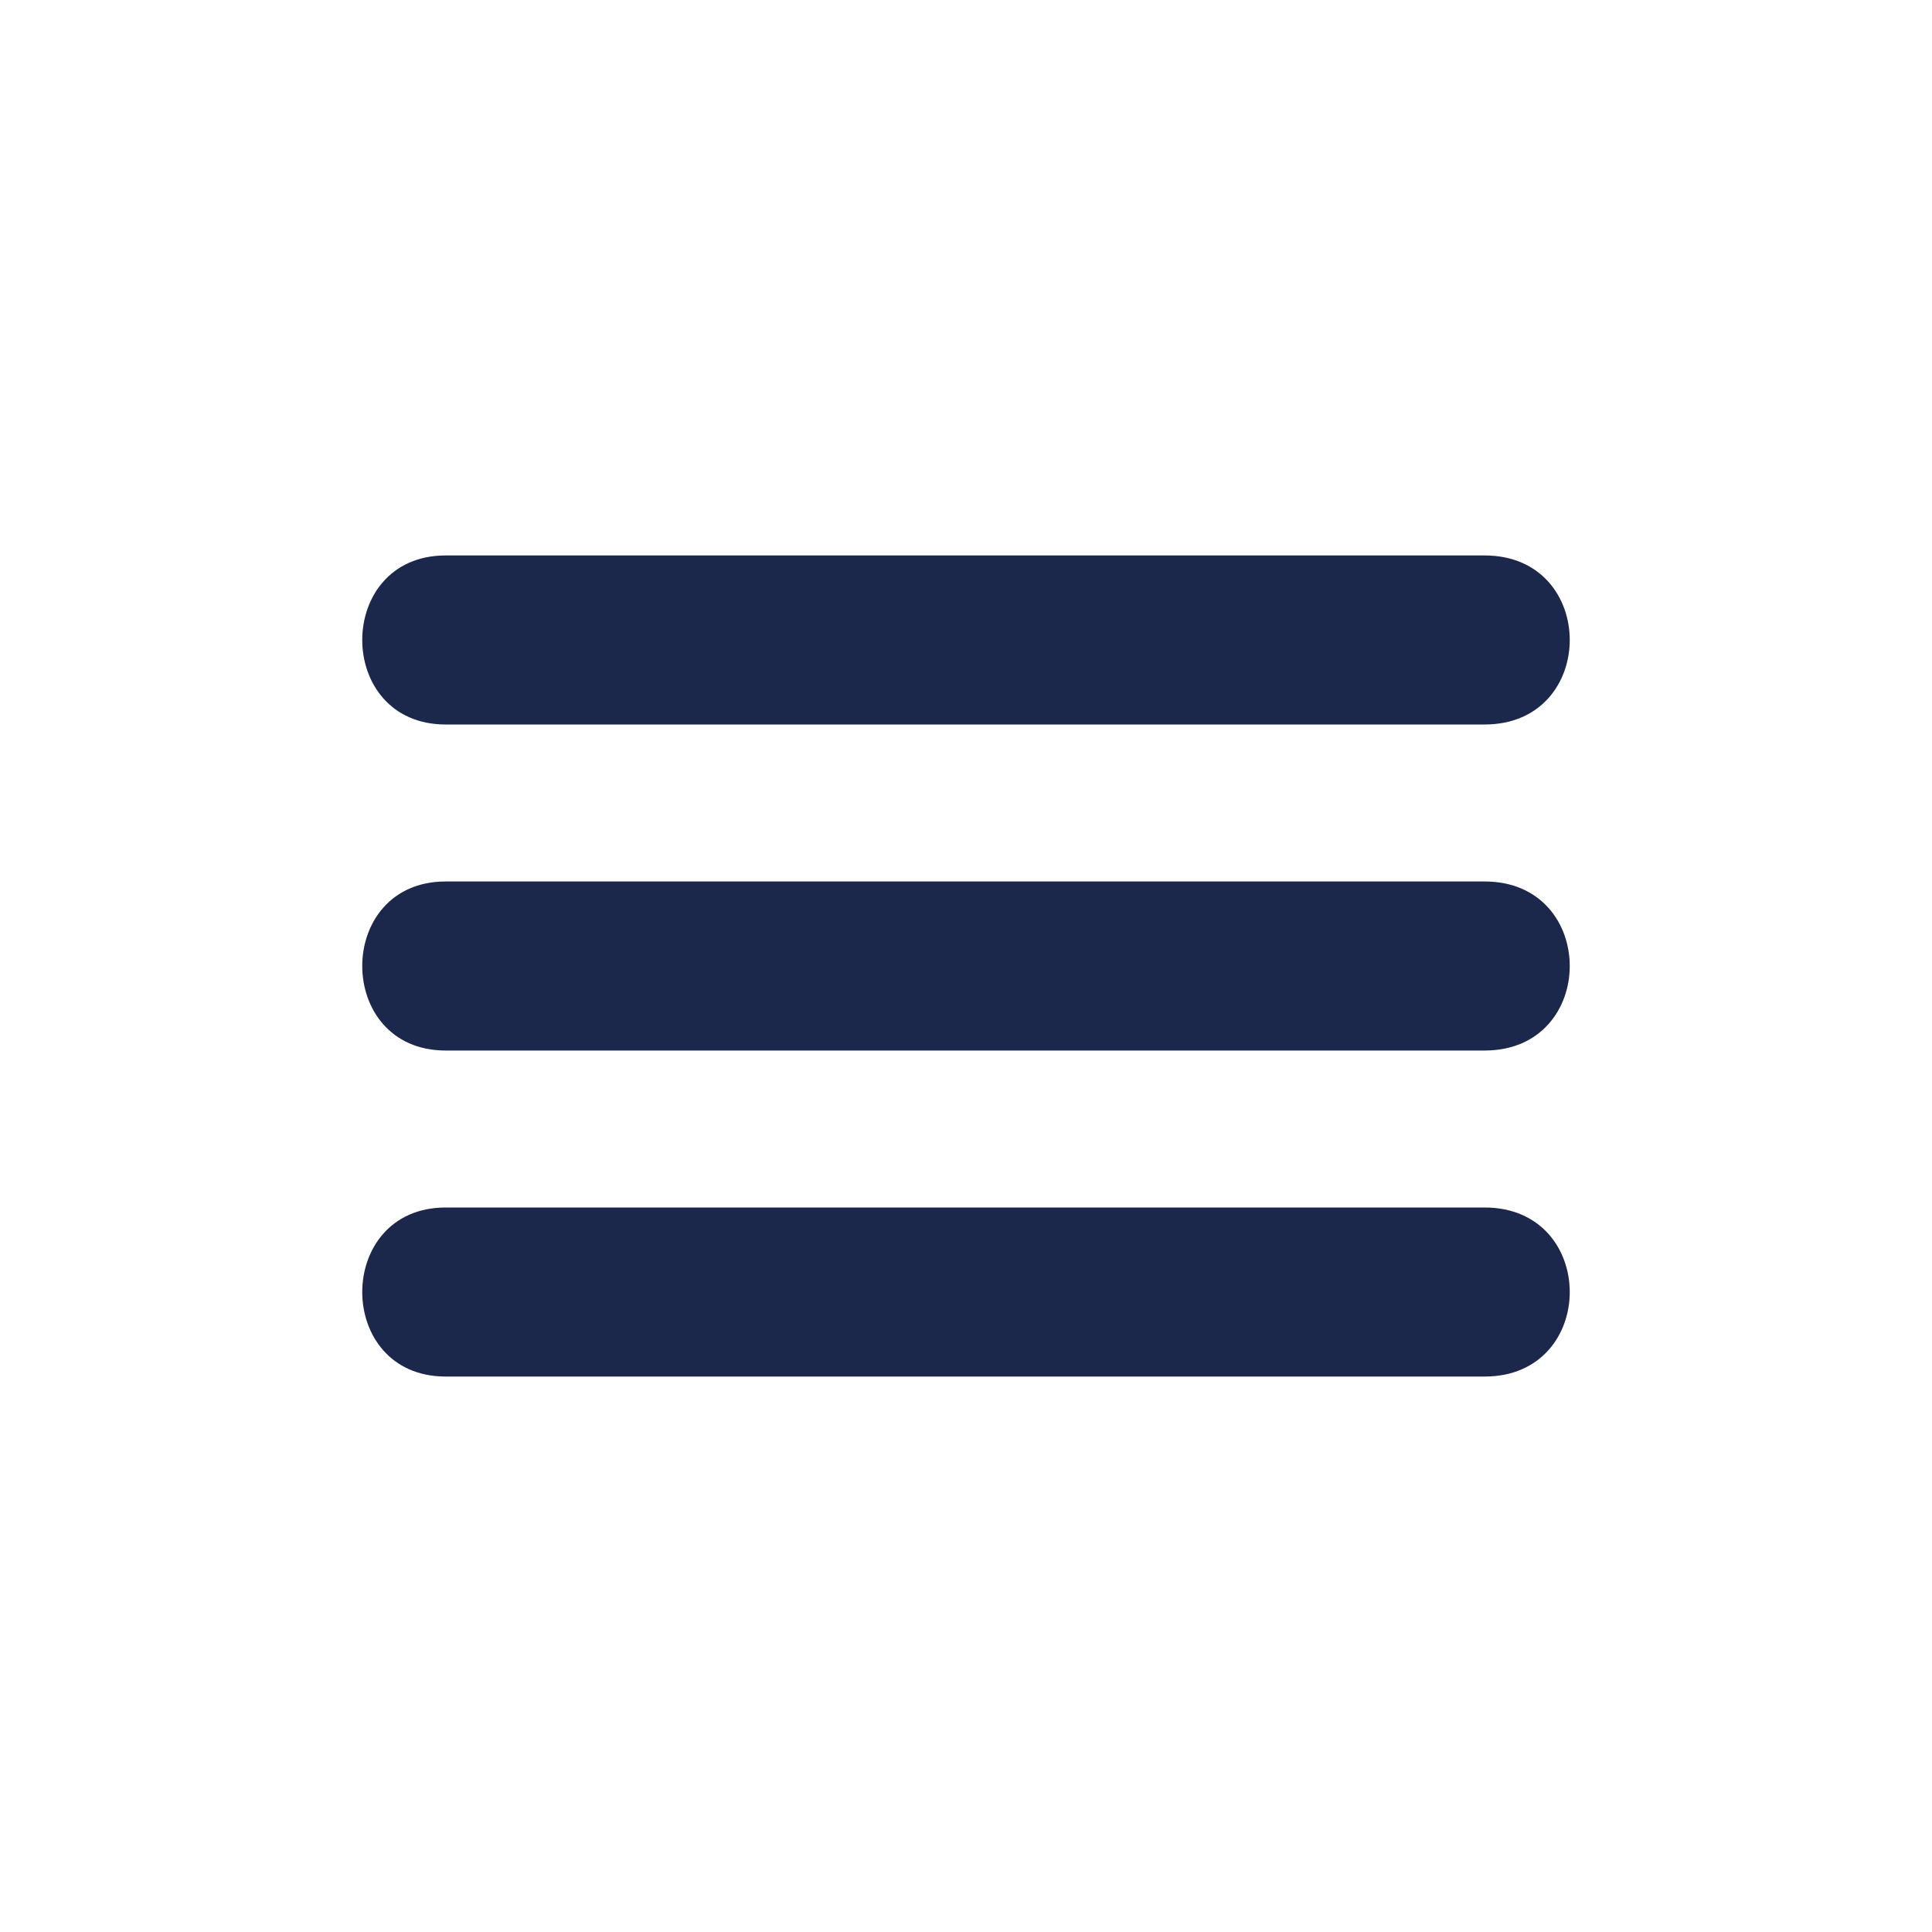
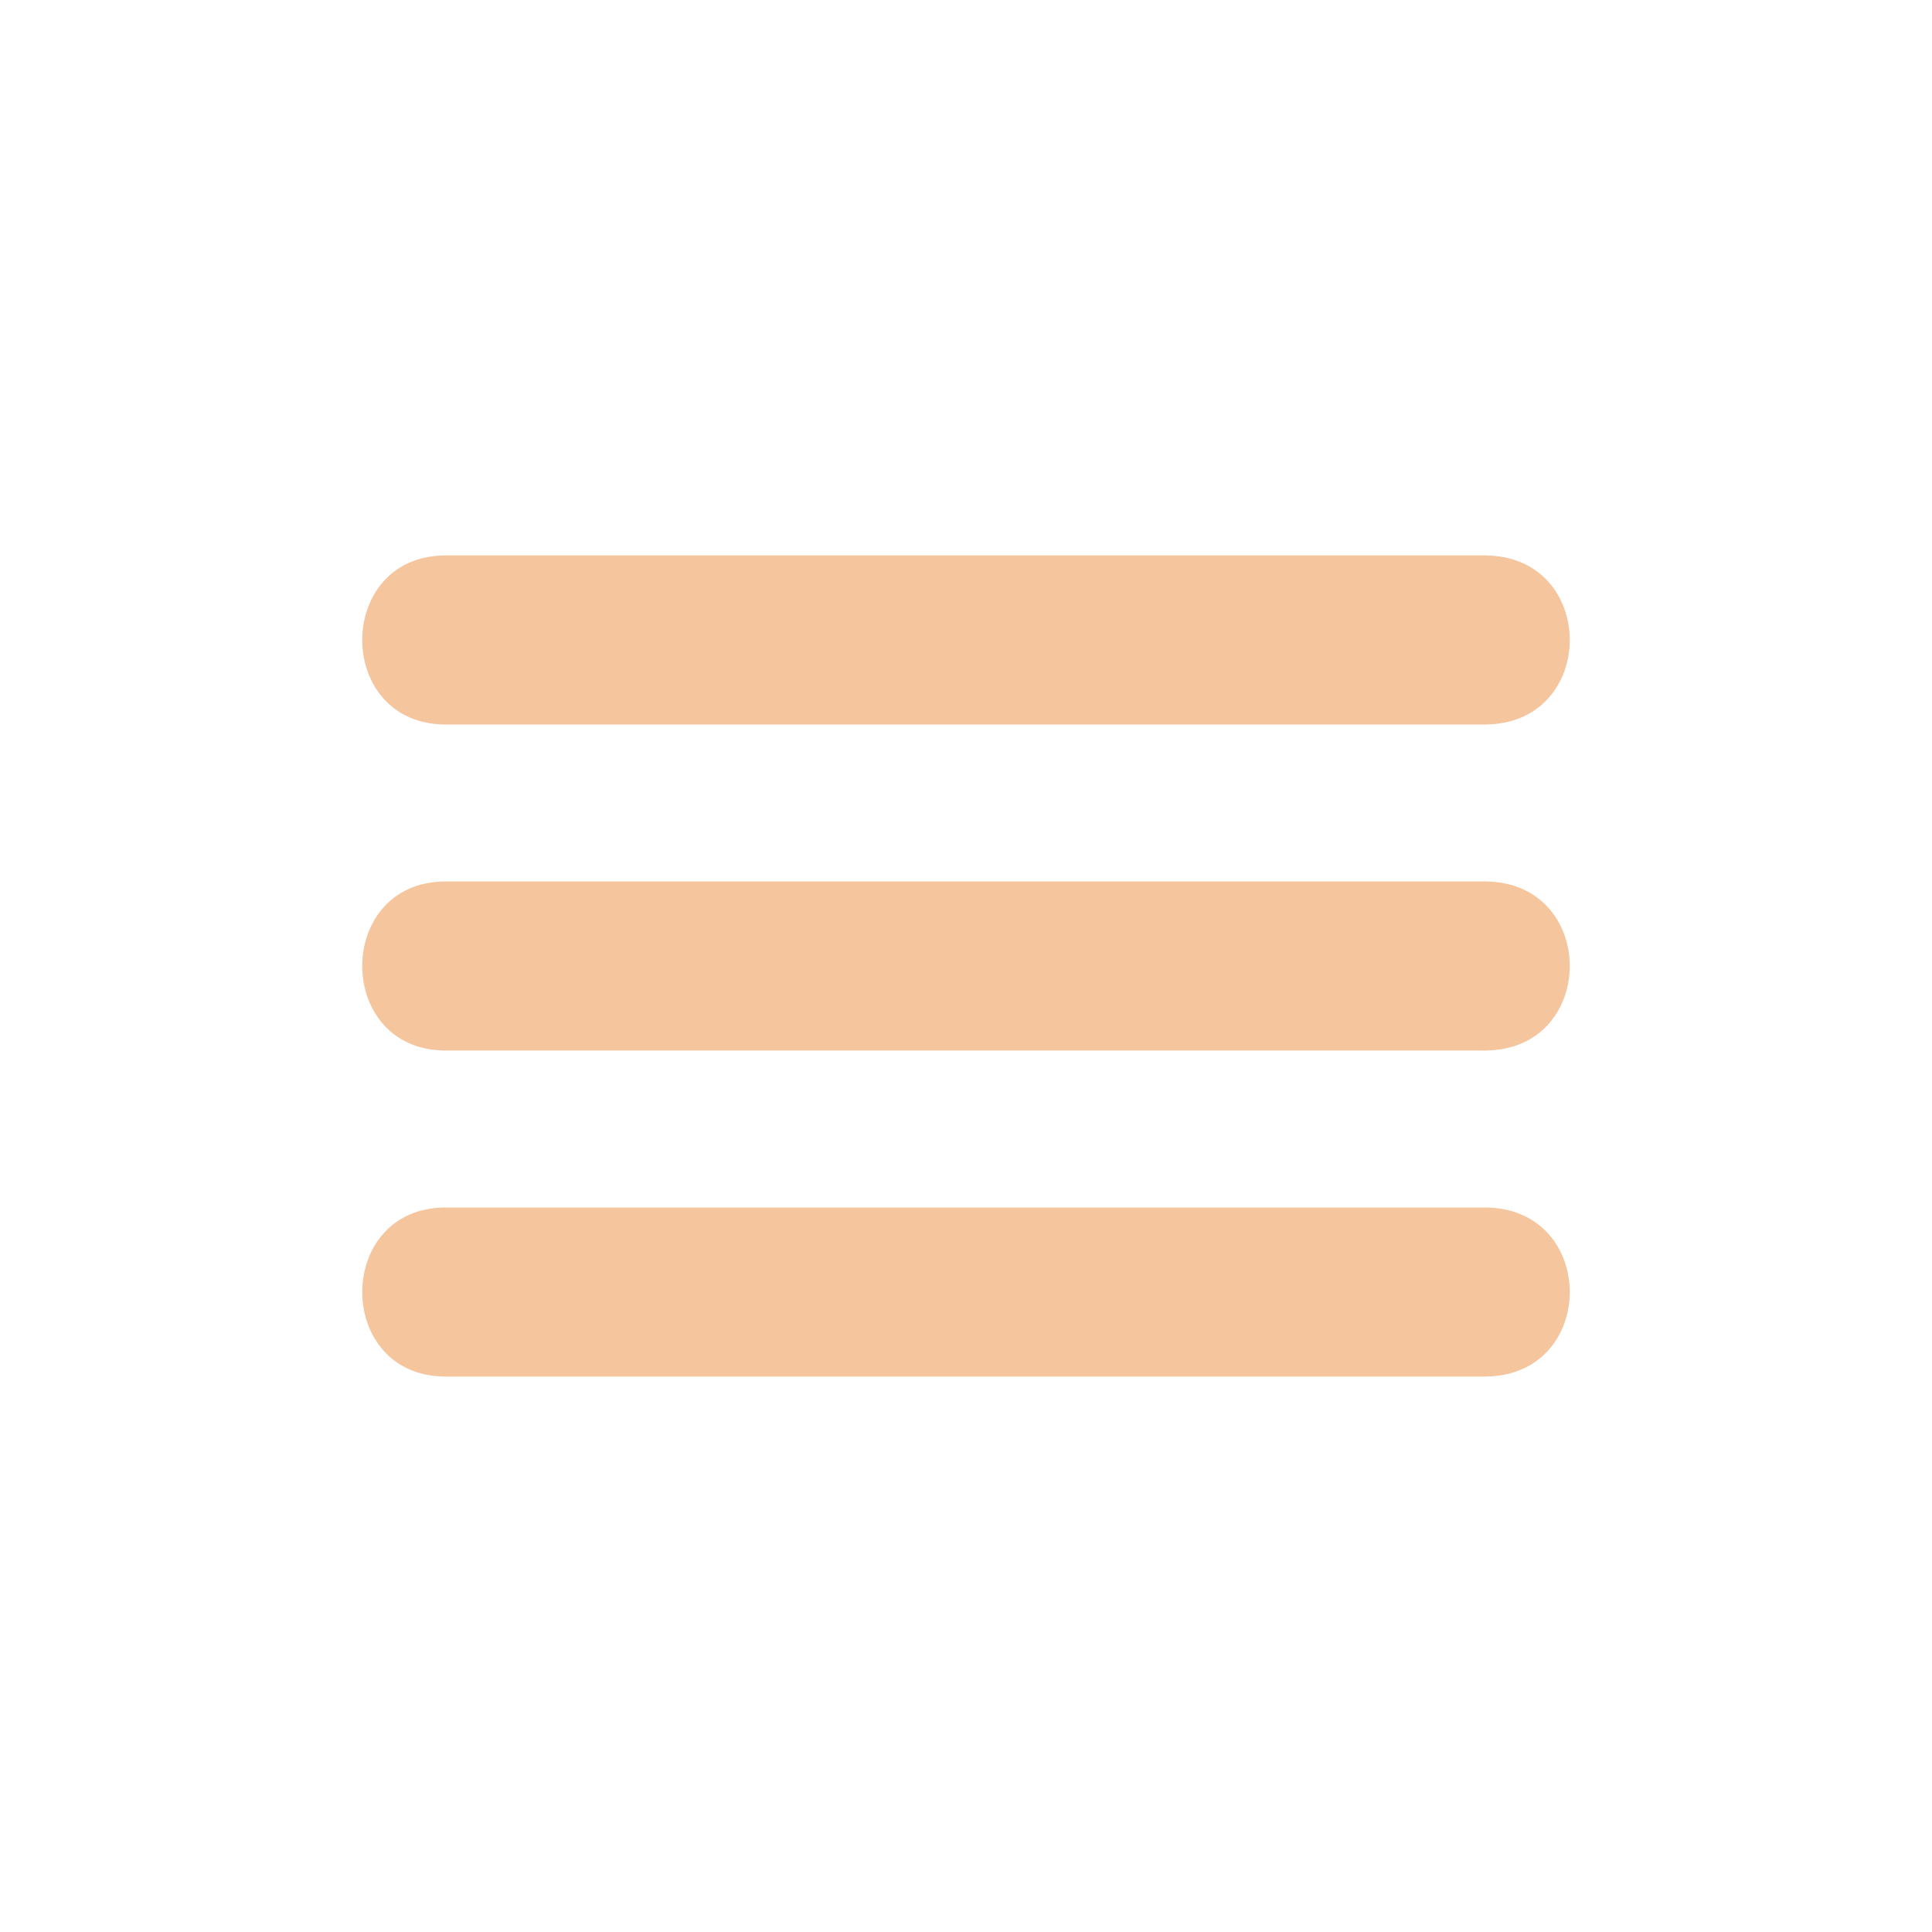
<svg xmlns="http://www.w3.org/2000/svg" width="100%" height="100%" viewBox="0 0 800 800" version="1.1" xml:space="preserve" style="fill-rule:evenodd;clip-rule:evenodd;stroke-linejoin:round;stroke-miterlimit:2;">
  <g>
-     <path d="M184.535,300l430.217,-0c46.997,-0 46.997,-70 -0,-70l-430.217,0c-46.047,0 -46.047,70 0,70Z" style="fill:#1c274c;" />
-     <path d="M184.535,570l430.217,-0c46.997,-0 46.997,-70 -0,-70l-430.217,0c-46.047,0 -46.047,70 0,70Z" style="fill:#1c274c;" />
-     <path d="M184.535,435l430.217,-0c46.997,-0 46.997,-70 -0,-70l-430.217,0c-46.047,0 -46.047,70 0,70Z" style="fill:#1c274c;" />
+     <path d="M184.535,300l430.217,-0c46.997,-0 46.997,-70 -0,-70l-430.217,0c-46.047,0 -46.047,70 0,70Z" style="fill:#f5c59e;" />
+     <path d="M184.535,570l430.217,-0c46.997,-0 46.997,-70 -0,-70l-430.217,0c-46.047,0 -46.047,70 0,70Z" style="fill:#f5c59e;" />
+     <path d="M184.535,435l430.217,-0c46.997,-0 46.997,-70 -0,-70l-430.217,0c-46.047,0 -46.047,70 0,70Z" style="fill:#f5c59e;" />
  </g>
</svg>
